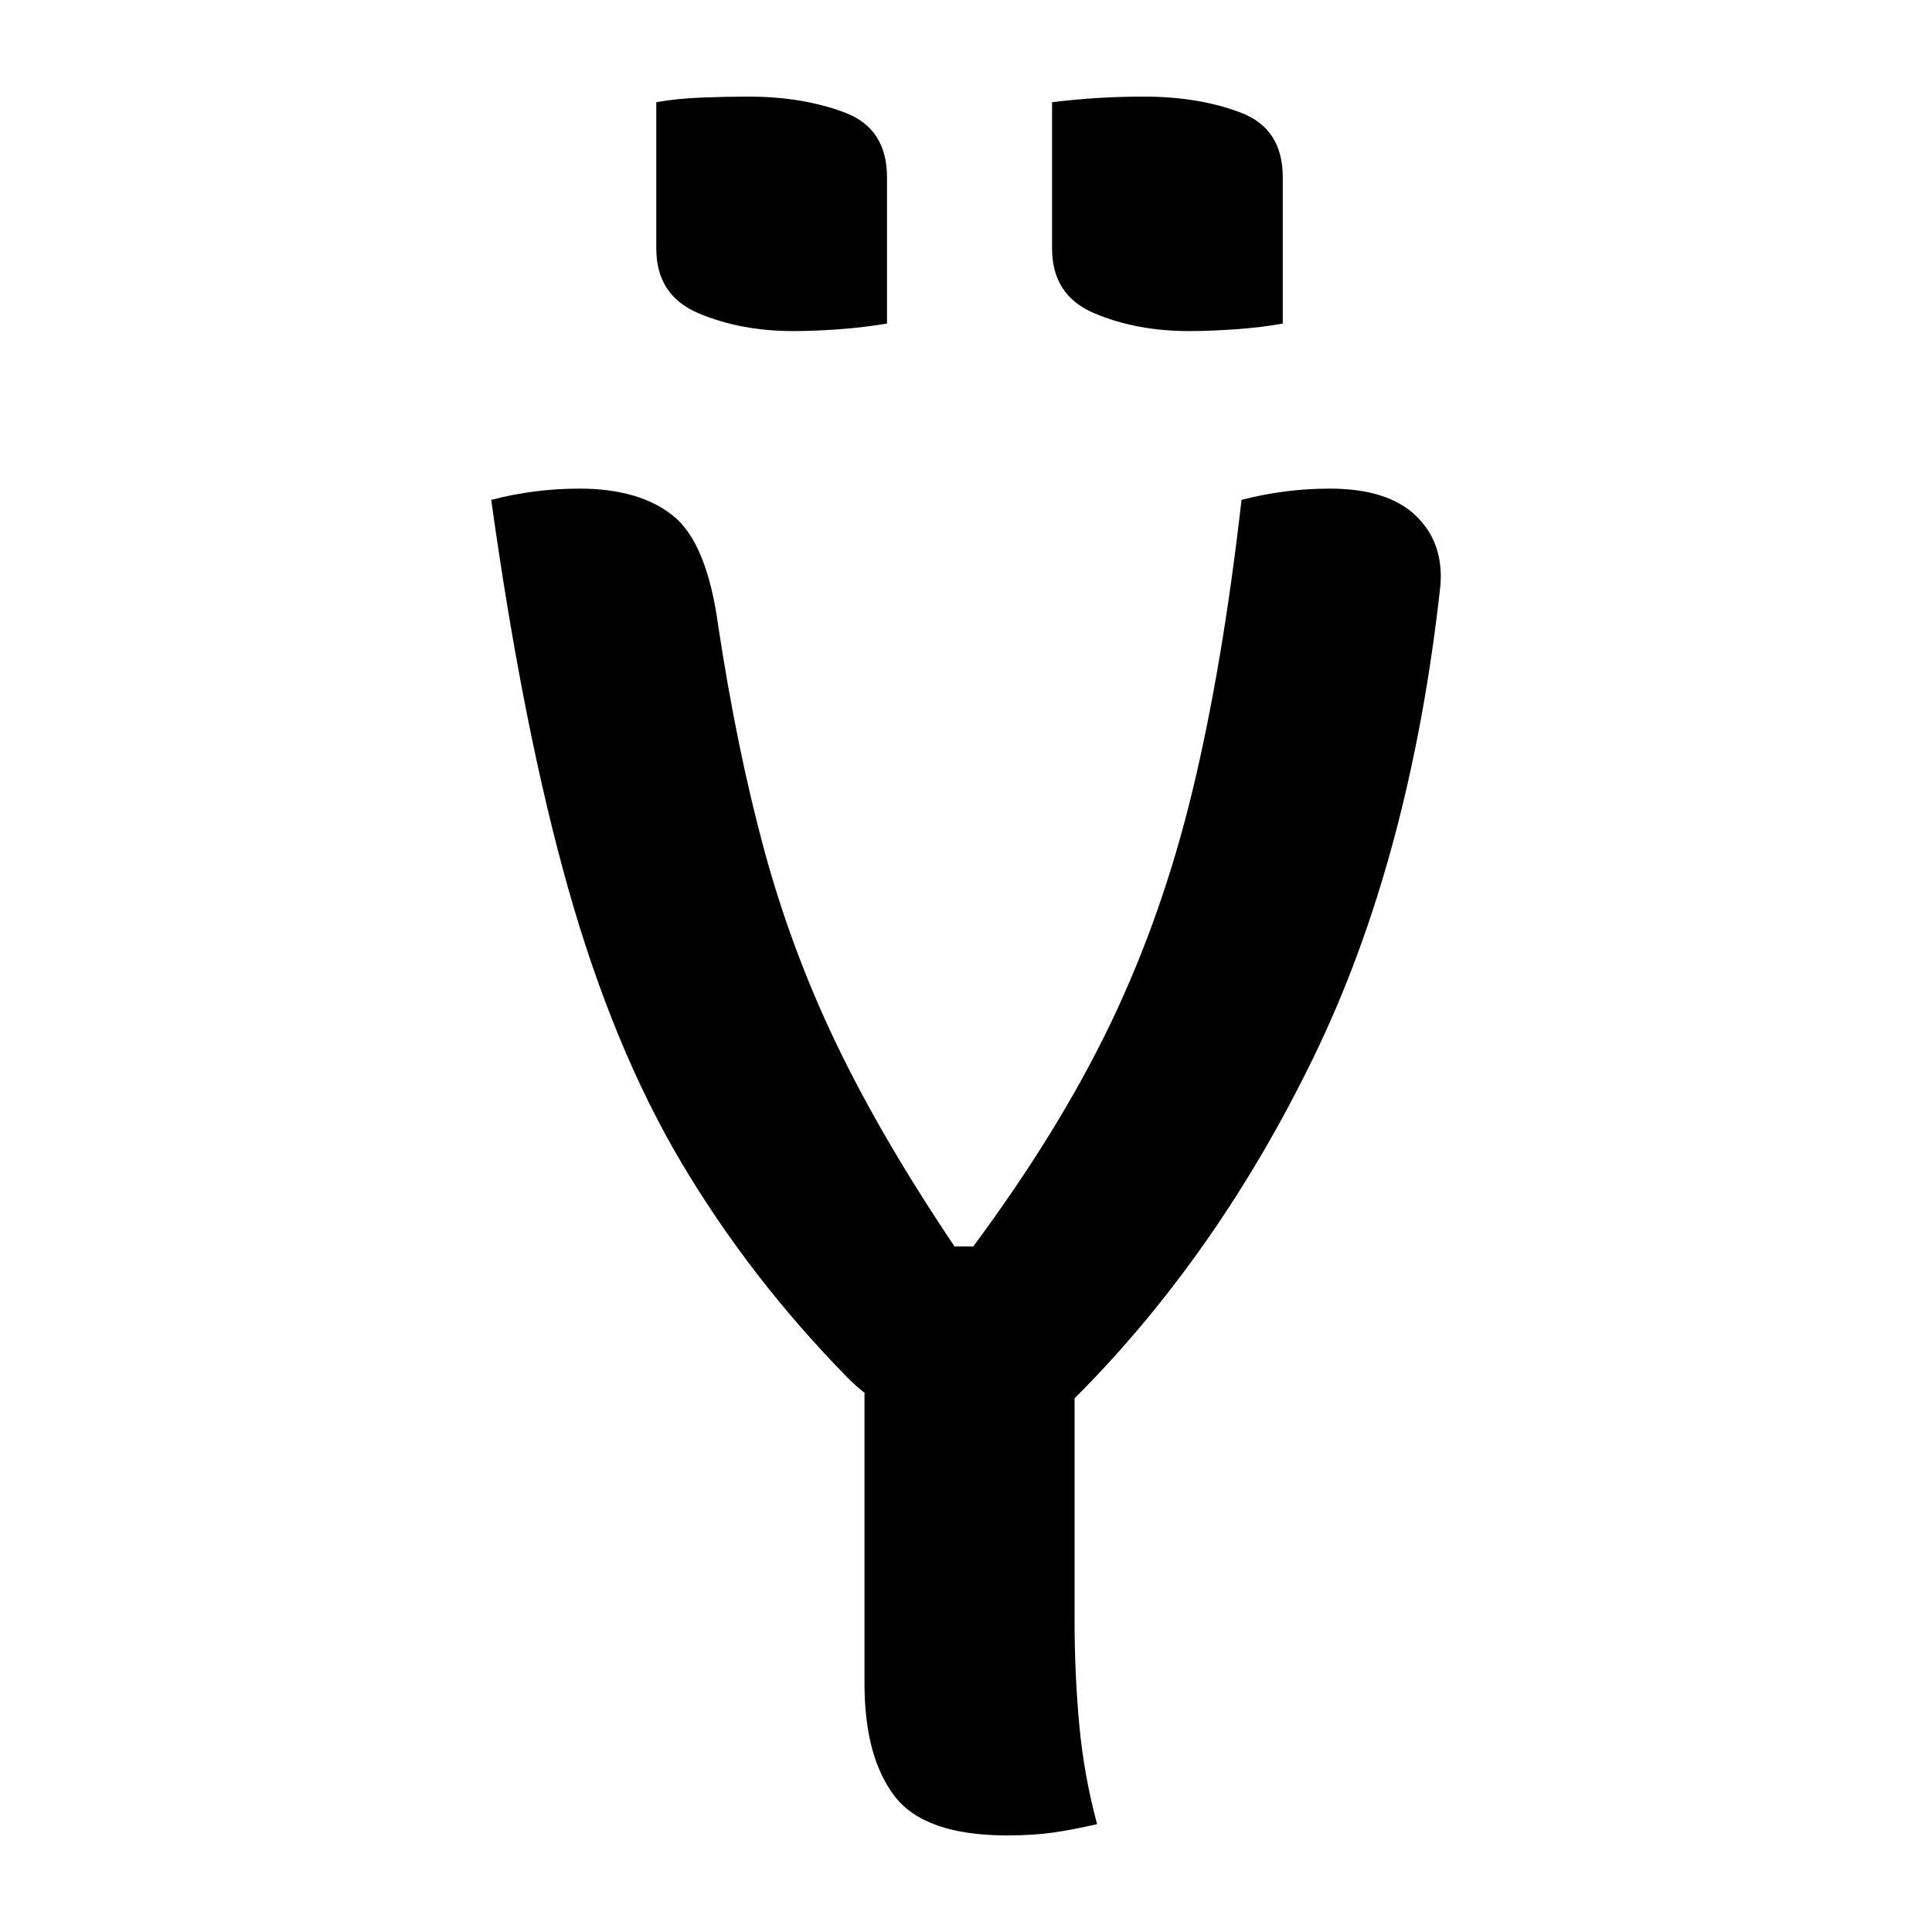
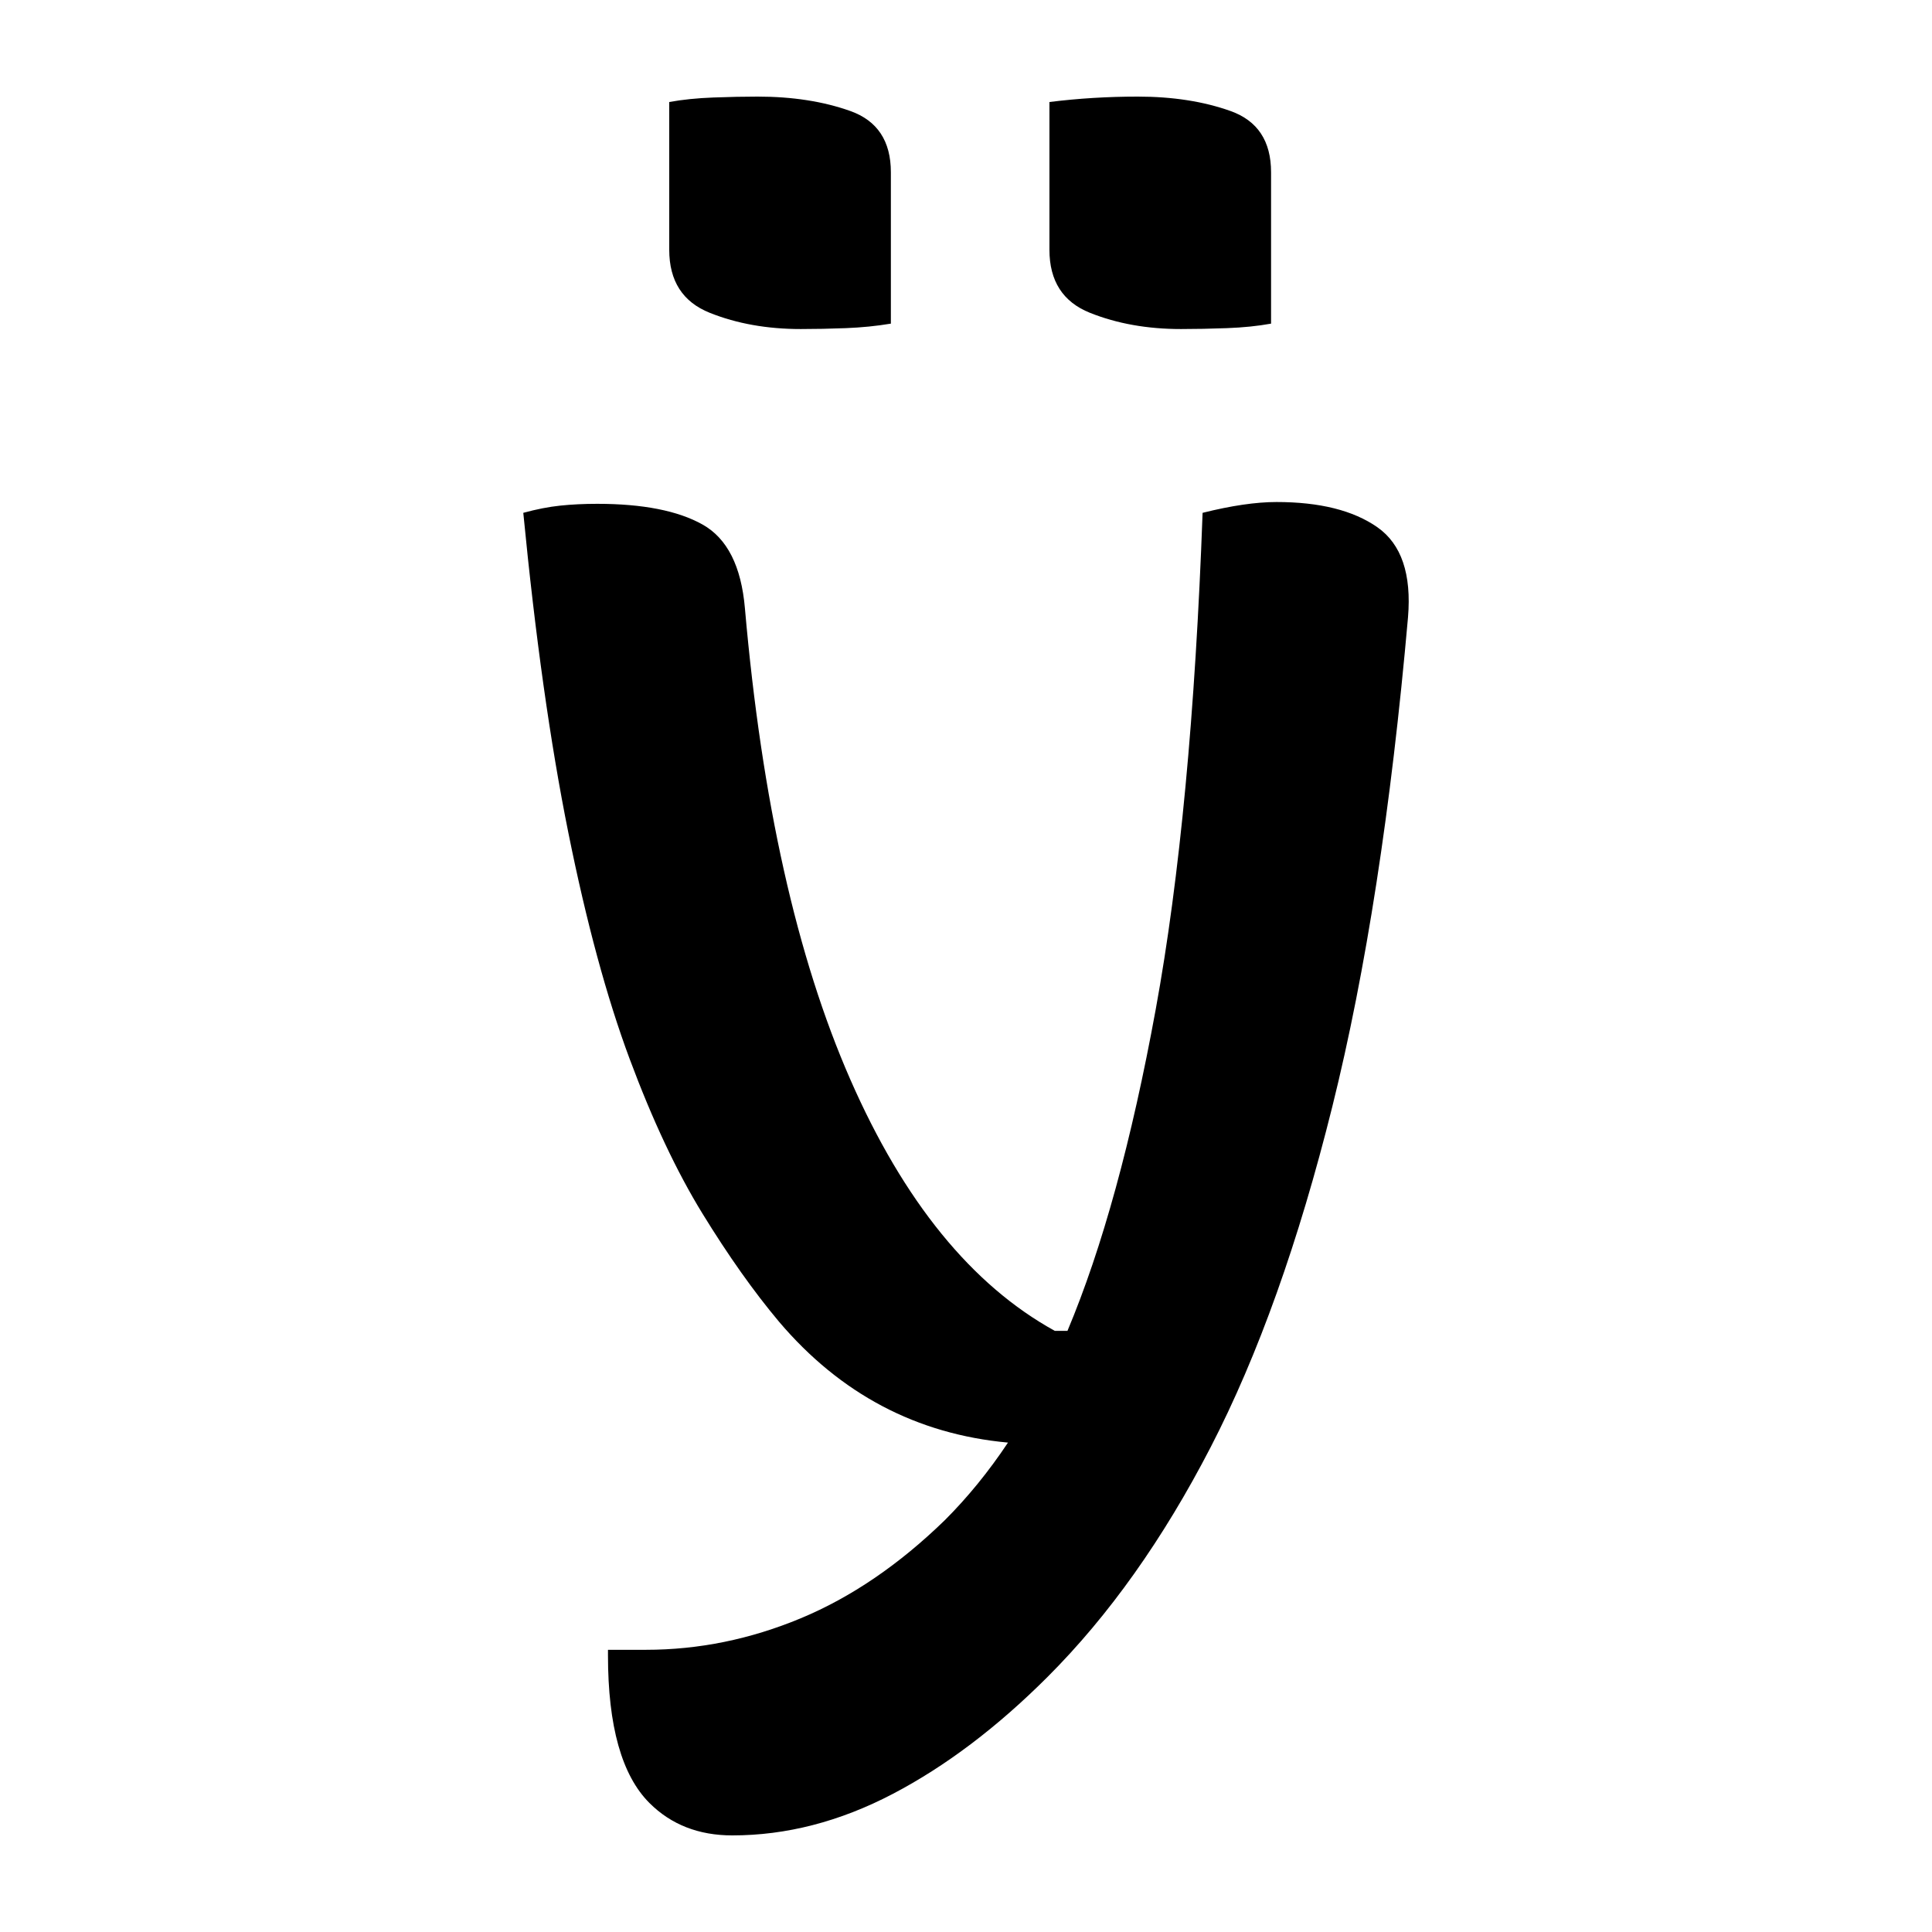
<svg xmlns="http://www.w3.org/2000/svg" width="1000" height="1000" viewBox="0 0 1000 1000" version="1.1">
-   <path d="M184,-1.5 c-4.33,-1.0,-8.25,-1.75,-11.75,-2.25 c-3.5,-0.5,-7.58,-0.75,-12.25,-0.75 c-14.67,0,-24.67,3.5,-30,10.5 c-5.33,7.0,-8,17.0,-8,30 l0,77.5 c-1.33,1.0,-2.83,2.33,-4.5,4 c-17.33,17.67,-32.08,36.75,-44.25,57.25 c-12.17,20.5,-22.25,44.92,-30.25,73.25 c-8.0,28.33,-14.83,62.83,-20.5,103.5 c7.67,2.0,15.5,3,23.5,3 c10.67,0,19.0,-2.42,25,-7.25 c6.0,-4.83,10.0,-14.58,12,-29.25 c3.33,-22.0,7.42,-41.92,12.25,-59.75 c4.83,-17.83,11.25,-35.08,19.25,-51.75 c8.0,-16.67,18.5,-34.67,31.5,-54 l5,0 c15.33,20.67,27.58,40.58,36.75,59.75 c9.17,19.17,16.42,39.83,21.75,62 c5.33,22.17,9.67,47.92,13,77.25 c7.67,2.0,15.5,3,23.5,3 c10.33,0,18.0,-2.42,23,-7.25 c5.0,-4.83,7.17,-11.08,6.5,-18.75 c-5.33,-48.33,-16.58,-90.17,-33.75,-125.5 c-17.17,-35.33,-38.42,-65.67,-63.75,-91 l0,-59 c0,-9.67,0.42,-19.0,1.25,-28 c0.83,-9.0,2.42,-17.83,4.75,-26.5 Z M66.5,457.5 c3.67,0.67,7.75,1.08,12.25,1.25 c4.5,0.17,8.58,0.25,12.25,0.25 c9.67,0,18.25,-1.42,25.75,-4.25 c7.5,-2.83,11.25,-8.58,11.25,-17.25 l0,-39 c-4.0,-0.67,-8.17,-1.17,-12.5,-1.5 c-4.33,-0.33,-8.5,-0.5,-12.5,-0.5 c-9.33,0,-17.75,1.58,-25.25,4.75 c-7.5,3.17,-11.25,8.92,-11.25,17.25 Z M172,457.5 c8.0,1.0,16.17,1.5,24.5,1.5 c9.67,0,18.25,-1.42,25.75,-4.25 c7.5,-2.83,11.25,-8.58,11.25,-17.25 l0,-39 c-3.67,-0.67,-7.75,-1.17,-12.25,-1.5 c-4.5,-0.33,-8.75,-0.5,-12.75,-0.5 c-9.33,0,-17.75,1.58,-25.25,4.75 c-7.5,3.17,-11.25,8.92,-11.25,17.25 Z M172,457.5" fill="rgb(0,0,0)" transform="matrix(1.941748,0.0,0.0,-1.941748,210.5654,941.2621)" />
+   <path d="M46.5,269.5 c12.67,0,22.42,-1.92,29.25,-5.75 c6.83,-3.83,10.75,-11.58,11.75,-23.25 c4.67,-53.33,14.42,-96.92,29.25,-130.75 c14.83,-33.83,33.75,-57.08,56.75,-69.75 l3.5,0 c9.67,23.0,17.83,52.75,24.5,89.25 c6.67,36.5,11.0,82.42,13,137.75 c8.0,2.0,14.83,3,20.5,3 c12.0,0,21.33,-2.33,28,-7 c6.67,-4.67,9.5,-13.0,8.5,-25 c-4.67,-53.0,-11.67,-98.25,-21,-135.75 c-9.33,-37.5,-20.58,-69.0,-33.75,-94.5 c-13.17,-25.5,-28.25,-46.75,-45.25,-63.75 c-14.0,-14.0,-28.33,-24.83,-43,-32.5 c-14.67,-7.67,-29.5,-11.5,-44.5,-11.5 c-9.33,0,-17.0,3.0,-23,9 c-7.67,7.67,-11.5,21.33,-11.5,41 l0,1.5 l10.5,0 c14.67,0,29.0,2.92,43,8.75 c14.0,5.83,27.33,14.92,40,27.25 c6.33,6.33,12.17,13.5,17.5,21.5 c-25.33,2.33,-46.5,13.5,-63.5,33.5 c-7.0,8.33,-14.08,18.33,-21.25,30 c-7.17,11.67,-13.92,26.0,-20.25,43 c-6.33,17.0,-12.0,37.92,-17,62.75 c-5.0,24.83,-9.17,54.42,-12.5,88.75 c3.67,1.0,7.08,1.67,10.25,2 c3.17,0.33,6.58,0.5,10.25,0.5 Z M66.5,381 c3.67,0.67,7.75,1.08,12.25,1.25 c4.5,0.17,8.58,0.25,12.25,0.25 c9.67,0,18.25,-1.33,25.75,-4 c7.5,-2.67,11.25,-8.33,11.25,-17 l0,-42 c-4.0,-0.67,-8.17,-1.08,-12.5,-1.25 c-4.33,-0.17,-8.5,-0.25,-12.5,-0.25 c-9.33,0,-17.75,1.5,-25.25,4.5 c-7.5,3.0,-11.25,8.83,-11.25,17.5 Z M172,381 c8.0,1.0,16.17,1.5,24.5,1.5 c9.67,0,18.25,-1.33,25.75,-4 c7.5,-2.67,11.25,-8.33,11.25,-17 l0,-42 c-3.67,-0.67,-7.75,-1.08,-12.25,-1.25 c-4.5,-0.17,-8.75,-0.25,-12.75,-0.25 c-9.33,0,-17.75,1.5,-25.25,4.5 c-7.5,3.0,-11.25,8.83,-11.25,17.5 Z M172,381" fill="rgb(0,0,0)" transform="matrix(1.865285,0.0,0.0,-1.865285,222.3564,763.4715)" />
</svg>
